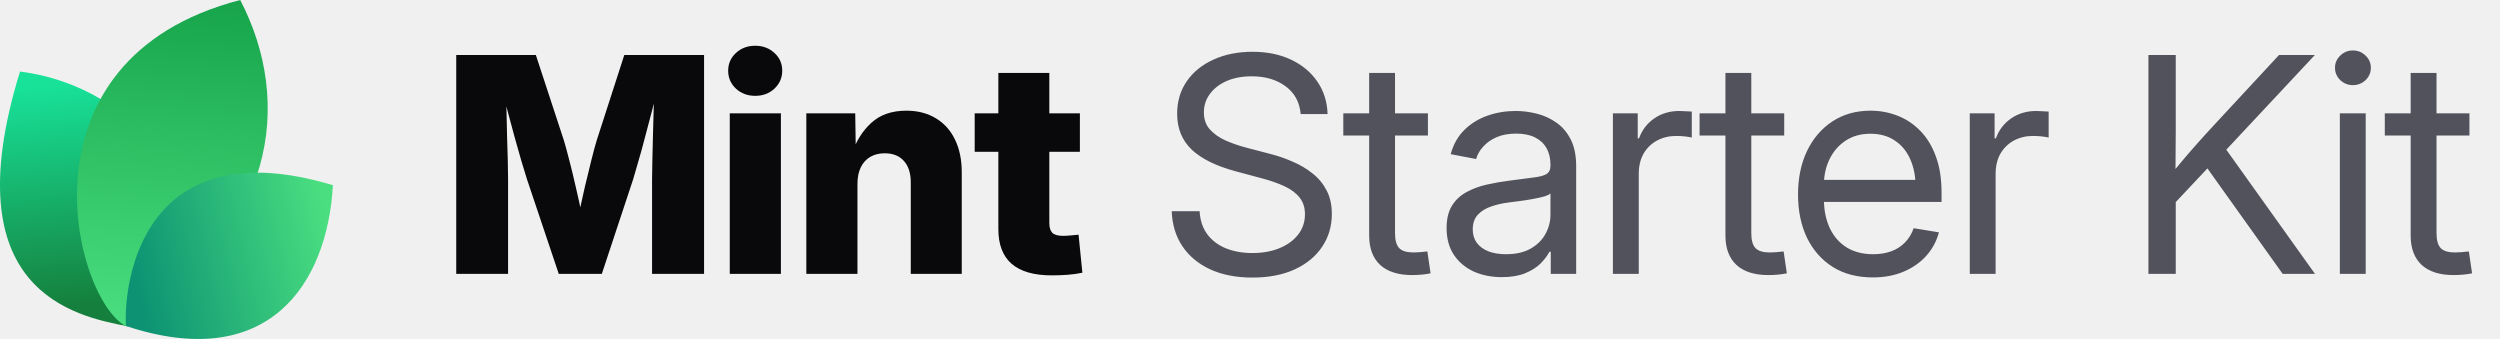
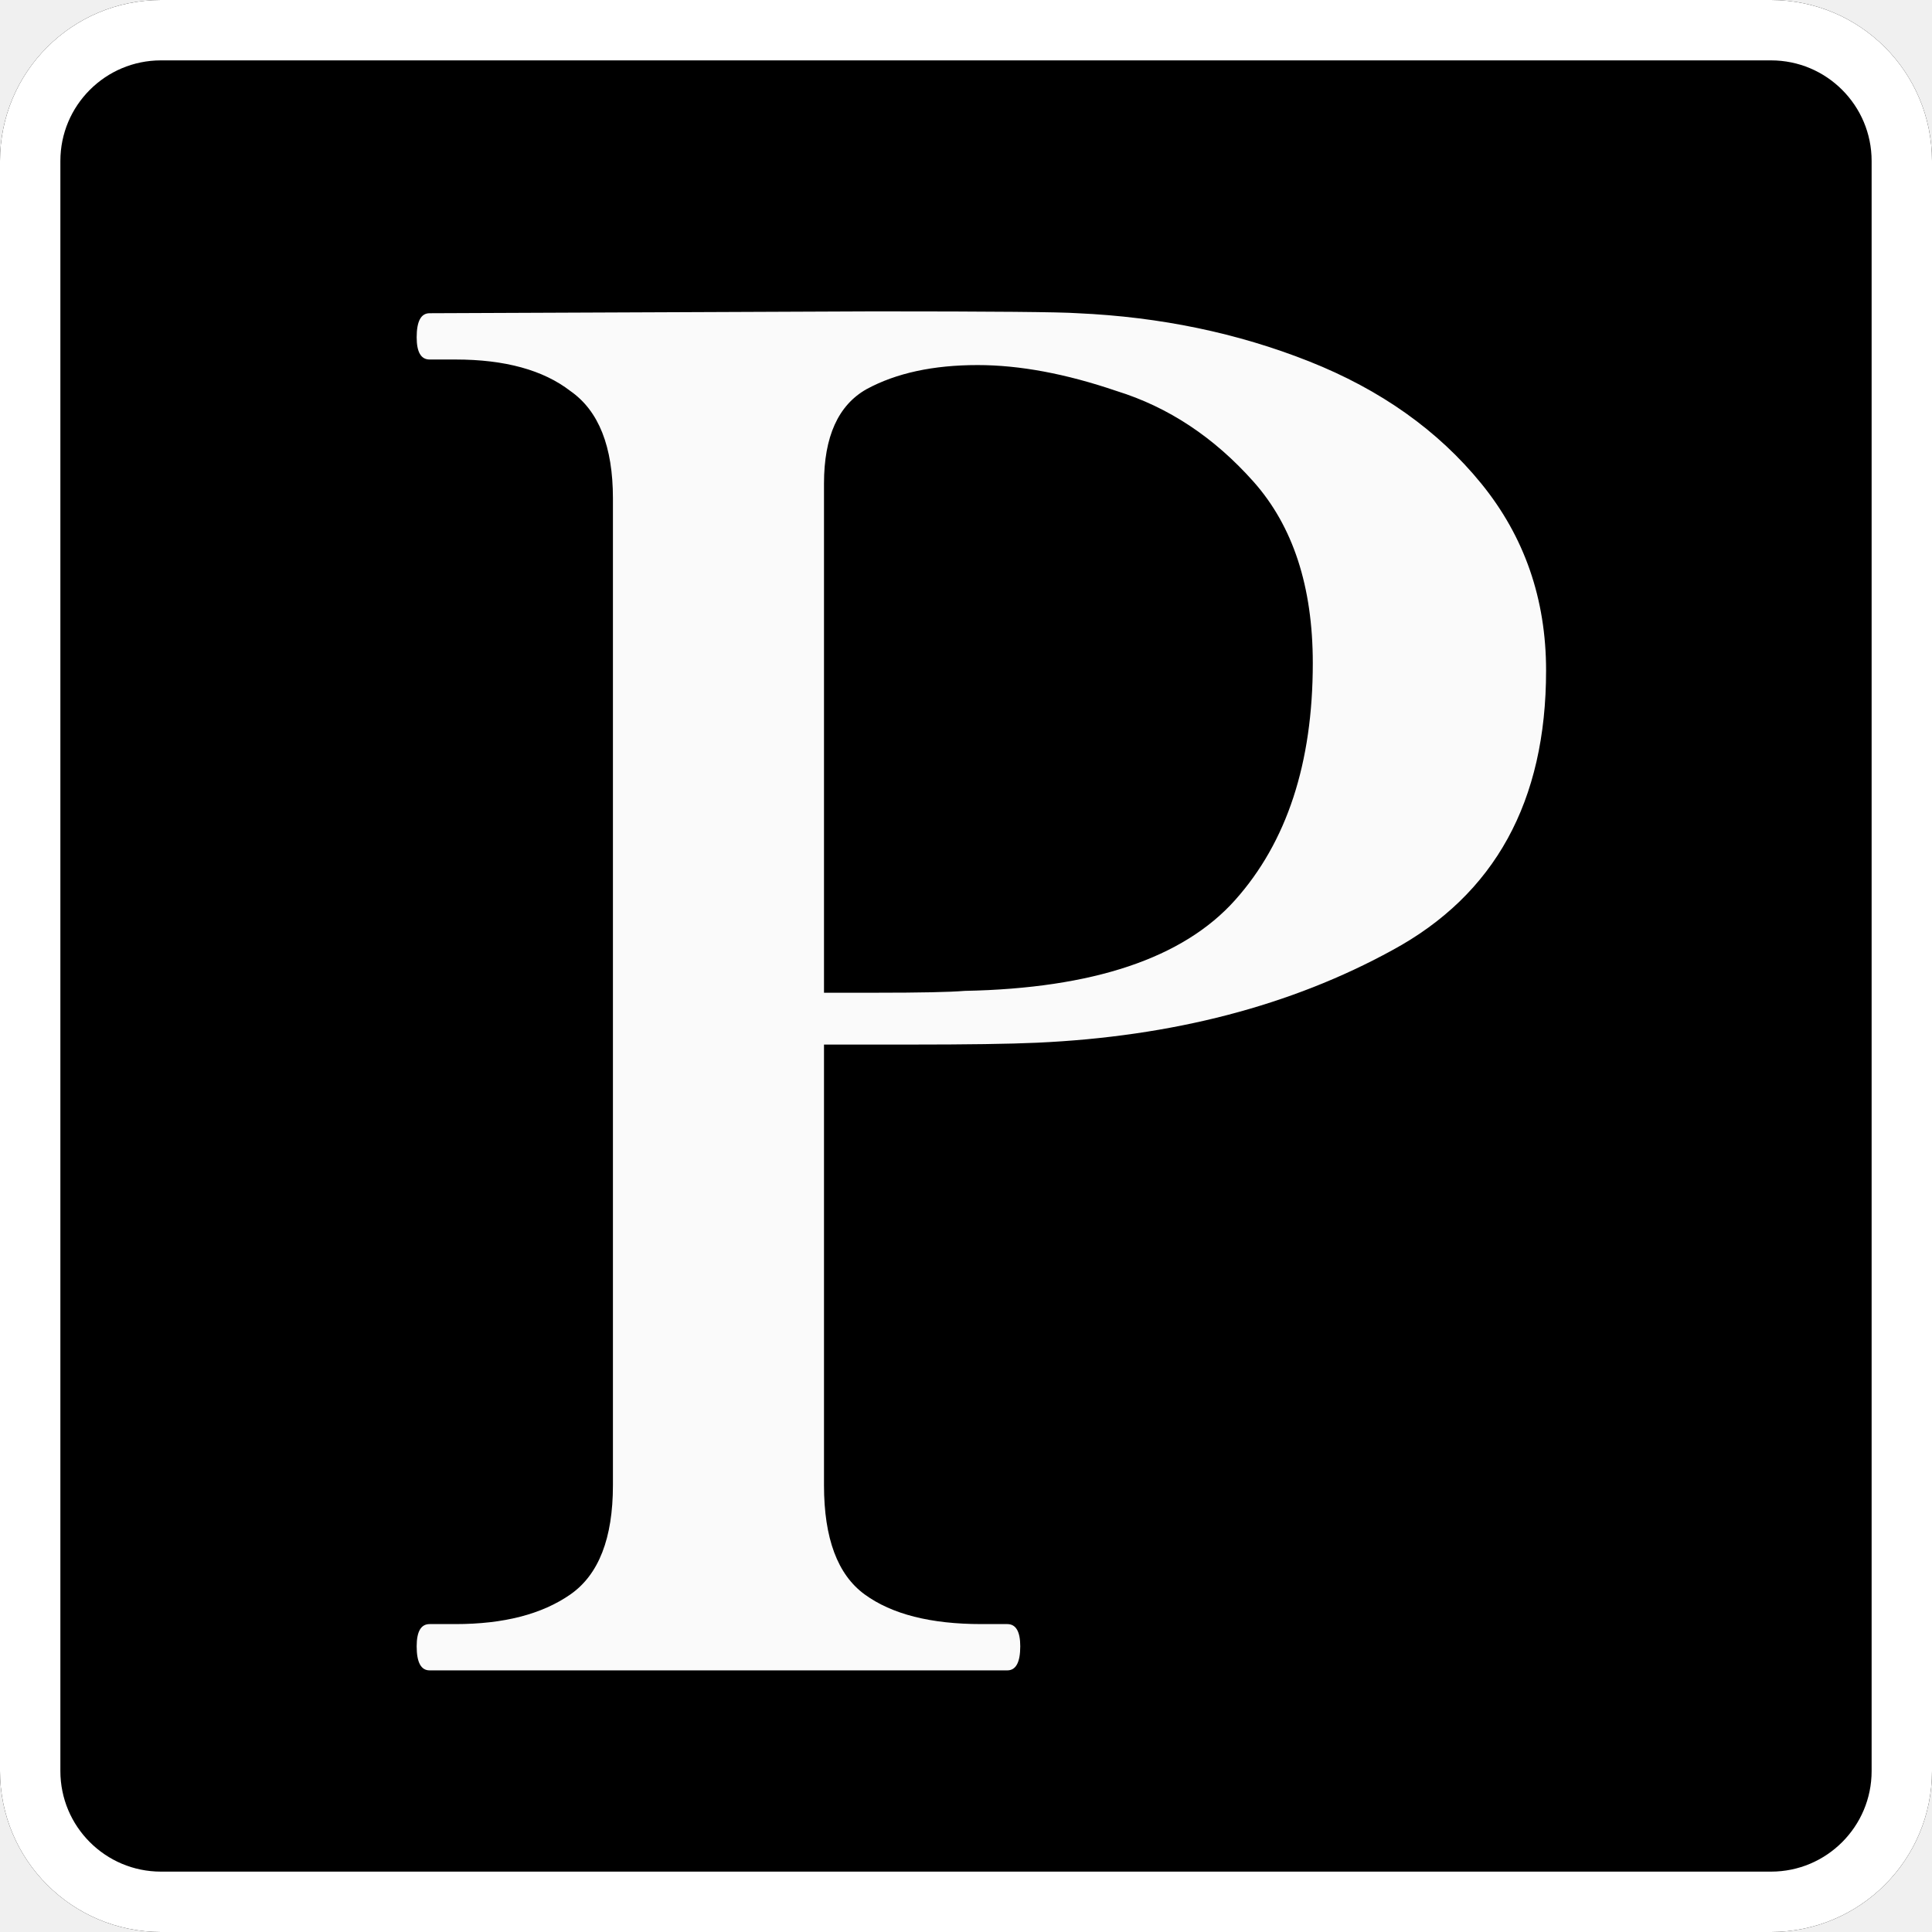
- <svg xmlns="http://www.w3.org/2000/svg" width="177" height="24" viewBox="0 0 177 24" fill="none">
-   <path d="M9.061 23.108C5.268 22.377 -3.391 20.627 1.417 5.064C9.634 6.099 16.973 14.064 9.061 23.108Z" fill="url(#paint0_linear_17557_2020)" />
-   <path d="M8.919 23.094C5.276 21.222 0.784 4.209 17.007 0C20.757 7.193 19.621 16.545 8.919 23.094Z" fill="url(#paint1_linear_17557_2020)" />
-   <path d="M8.914 23.079C8.735 19.882 10.159 9.085 23.57 13.111C23.181 20.123 18.984 26.418 8.914 23.079Z" fill="url(#paint2_linear_17557_2020)" />
-   <path d="M32.301 19.392V3.894H37.938L39.925 9.948C40.036 10.315 40.164 10.787 40.31 11.362C40.462 11.938 40.611 12.552 40.757 13.204C40.91 13.855 41.048 14.483 41.173 15.086C41.305 15.682 41.412 16.192 41.495 16.615H40.695C40.771 16.192 40.871 15.682 40.996 15.086C41.128 14.49 41.267 13.866 41.412 13.214C41.565 12.562 41.714 11.948 41.86 11.373C42.005 10.79 42.133 10.315 42.244 9.948L44.2 3.894H49.848V19.392H46.166V12.704C46.166 12.357 46.173 11.917 46.187 11.383C46.2 10.849 46.214 10.27 46.228 9.646C46.249 9.022 46.266 8.391 46.28 7.753C46.301 7.115 46.311 6.519 46.311 5.964H46.623C46.485 6.561 46.332 7.181 46.166 7.826C45.999 8.471 45.833 9.102 45.666 9.719C45.507 10.336 45.351 10.901 45.198 11.414C45.053 11.928 44.928 12.357 44.824 12.704L42.608 19.392H39.561L37.314 12.704C37.203 12.357 37.072 11.928 36.919 11.414C36.773 10.901 36.614 10.34 36.441 9.729C36.274 9.112 36.104 8.481 35.931 7.836C35.764 7.192 35.608 6.567 35.463 5.964H35.827C35.834 6.512 35.844 7.105 35.858 7.743C35.872 8.374 35.886 9.005 35.9 9.636C35.92 10.26 35.938 10.839 35.952 11.373C35.965 11.907 35.972 12.351 35.972 12.704V19.392H32.301ZM51.668 19.392V8.024H55.288V19.392H51.668ZM53.468 6.786C52.927 6.786 52.473 6.616 52.105 6.276C51.738 5.93 51.554 5.507 51.554 5.007C51.554 4.508 51.738 4.088 52.105 3.749C52.473 3.409 52.927 3.239 53.468 3.239C54.009 3.239 54.463 3.409 54.83 3.749C55.198 4.082 55.382 4.501 55.382 5.007C55.382 5.507 55.198 5.93 54.83 6.276C54.463 6.616 54.009 6.786 53.468 6.786ZM60.708 13.027V19.392H57.088V8.024H60.551L60.593 10.967H60.281C60.593 10.024 61.061 9.268 61.685 8.7C62.309 8.124 63.138 7.836 64.171 7.836C64.975 7.836 65.672 8.017 66.262 8.377C66.851 8.731 67.302 9.234 67.614 9.885C67.933 10.537 68.092 11.307 68.092 12.194V19.392H64.483V12.912C64.483 12.26 64.32 11.754 63.994 11.394C63.675 11.033 63.221 10.853 62.632 10.853C62.25 10.853 61.914 10.936 61.623 11.102C61.332 11.269 61.106 11.515 60.947 11.841C60.787 12.16 60.708 12.555 60.708 13.027ZM76.456 8.024V10.749H69.008V8.024H76.456ZM70.683 5.163H74.292V15.783C74.292 16.102 74.361 16.334 74.5 16.48C74.646 16.625 74.899 16.698 75.259 16.698C75.405 16.698 75.596 16.688 75.831 16.667C76.074 16.646 76.251 16.629 76.362 16.615L76.632 19.309C76.313 19.378 75.963 19.427 75.582 19.455C75.207 19.482 74.836 19.496 74.469 19.496C73.2 19.496 72.25 19.222 71.619 18.674C70.995 18.127 70.683 17.308 70.683 16.22V5.163Z" fill="#09090B" />
-   <path d="M88.667 19.652C87.523 19.652 86.528 19.458 85.682 19.07C84.843 18.681 84.188 18.137 83.716 17.437C83.245 16.736 82.992 15.908 82.957 14.951H84.933C84.968 15.596 85.148 16.14 85.474 16.584C85.8 17.021 86.24 17.354 86.795 17.582C87.35 17.804 87.974 17.915 88.667 17.915C89.388 17.915 90.026 17.801 90.581 17.572C91.143 17.343 91.583 17.024 91.902 16.615C92.228 16.199 92.391 15.717 92.391 15.169C92.391 14.698 92.266 14.306 92.017 13.994C91.767 13.675 91.413 13.408 90.956 13.193C90.498 12.978 89.954 12.787 89.323 12.621L87.502 12.132C86.123 11.765 85.082 11.255 84.382 10.603C83.689 9.944 83.342 9.095 83.342 8.055C83.342 7.174 83.571 6.404 84.028 5.746C84.486 5.087 85.117 4.577 85.921 4.217C86.726 3.849 87.645 3.666 88.678 3.666C89.718 3.666 90.63 3.853 91.413 4.227C92.204 4.602 92.824 5.122 93.275 5.787C93.726 6.446 93.965 7.209 93.993 8.076H92.089C92.013 7.23 91.656 6.574 91.018 6.11C90.387 5.638 89.586 5.403 88.615 5.403C87.95 5.403 87.36 5.513 86.847 5.735C86.341 5.957 85.946 6.262 85.661 6.651C85.377 7.032 85.235 7.469 85.235 7.961C85.235 8.447 85.377 8.849 85.661 9.168C85.946 9.48 86.317 9.74 86.774 9.948C87.232 10.149 87.724 10.319 88.251 10.457L89.884 10.884C90.439 11.023 90.977 11.206 91.496 11.435C92.023 11.657 92.495 11.934 92.911 12.267C93.334 12.593 93.67 12.995 93.92 13.474C94.17 13.945 94.294 14.504 94.294 15.149C94.294 16.015 94.066 16.788 93.608 17.468C93.157 18.148 92.512 18.681 91.673 19.07C90.834 19.458 89.832 19.652 88.667 19.652ZM101.097 8.024V9.594H95.106V8.024H101.097ZM96.937 5.163H98.767V16.521C98.767 17 98.865 17.347 99.059 17.562C99.26 17.77 99.6 17.874 100.078 17.874C100.21 17.874 100.366 17.867 100.546 17.853C100.733 17.832 100.903 17.815 101.056 17.801L101.285 19.351C101.097 19.392 100.886 19.423 100.65 19.444C100.414 19.465 100.189 19.475 99.974 19.475C98.996 19.475 98.244 19.236 97.717 18.758C97.197 18.272 96.937 17.579 96.937 16.677V5.163ZM106.33 19.621C105.595 19.621 104.932 19.489 104.343 19.226C103.754 18.955 103.285 18.564 102.939 18.05C102.592 17.53 102.419 16.896 102.419 16.147C102.419 15.495 102.547 14.965 102.804 14.556C103.06 14.146 103.403 13.828 103.833 13.599C104.263 13.363 104.742 13.186 105.269 13.068C105.796 12.95 106.333 12.857 106.881 12.787C107.574 12.69 108.132 12.617 108.555 12.569C108.978 12.52 109.287 12.441 109.481 12.33C109.675 12.212 109.772 12.014 109.772 11.737V11.654C109.772 11.203 109.679 10.815 109.492 10.489C109.311 10.163 109.041 9.91 108.68 9.729C108.32 9.549 107.872 9.459 107.338 9.459C106.805 9.459 106.34 9.546 105.945 9.719C105.556 9.892 105.241 10.118 104.998 10.395C104.755 10.665 104.593 10.953 104.509 11.258L102.71 10.915C102.897 10.222 103.22 9.65 103.677 9.199C104.135 8.748 104.679 8.412 105.31 8.19C105.941 7.968 106.607 7.857 107.307 7.857C107.8 7.857 108.295 7.92 108.795 8.044C109.301 8.169 109.765 8.381 110.188 8.679C110.611 8.97 110.951 9.369 111.208 9.875C111.464 10.374 111.593 11.005 111.593 11.768V19.392H109.793V17.822H109.7C109.568 18.085 109.363 18.359 109.086 18.643C108.809 18.921 108.444 19.153 107.994 19.34C107.543 19.527 106.988 19.621 106.33 19.621ZM106.621 17.998C107.321 17.998 107.904 17.867 108.368 17.603C108.84 17.333 109.19 16.986 109.419 16.563C109.654 16.133 109.772 15.682 109.772 15.211V13.692C109.703 13.769 109.554 13.841 109.325 13.911C109.096 13.973 108.829 14.032 108.524 14.088C108.226 14.143 107.921 14.192 107.609 14.233C107.304 14.275 107.033 14.309 106.798 14.337C106.354 14.393 105.938 14.49 105.549 14.628C105.168 14.76 104.86 14.954 104.624 15.211C104.388 15.467 104.27 15.811 104.27 16.241C104.27 16.615 104.367 16.934 104.561 17.198C104.762 17.461 105.04 17.662 105.393 17.801C105.747 17.933 106.156 17.998 106.621 17.998ZM114.193 19.392V8.024H115.951V9.792H116.045C116.253 9.209 116.61 8.741 117.116 8.388C117.622 8.034 118.219 7.857 118.905 7.857C119.058 7.857 119.217 7.864 119.384 7.878C119.55 7.885 119.682 7.892 119.779 7.899V9.74C119.716 9.719 119.578 9.695 119.363 9.667C119.155 9.639 118.922 9.625 118.666 9.625C118.174 9.625 117.726 9.733 117.324 9.948C116.922 10.163 116.603 10.471 116.367 10.874C116.138 11.276 116.024 11.758 116.024 12.319V19.392H114.193ZM126.322 8.024V9.594H120.33V8.024H126.322ZM122.161 5.163H123.992V16.521C123.992 17 124.089 17.347 124.283 17.562C124.484 17.77 124.824 17.874 125.302 17.874C125.434 17.874 125.59 17.867 125.77 17.853C125.958 17.832 126.127 17.815 126.28 17.801L126.509 19.351C126.322 19.392 126.11 19.423 125.874 19.444C125.639 19.465 125.413 19.475 125.198 19.475C124.221 19.475 123.468 19.236 122.941 18.758C122.421 18.272 122.161 17.579 122.161 16.677V5.163ZM132.604 19.642C131.502 19.642 130.555 19.396 129.765 18.903C128.974 18.404 128.364 17.714 127.934 16.834C127.511 15.946 127.3 14.927 127.3 13.775C127.3 12.611 127.511 11.584 127.934 10.697C128.364 9.802 128.964 9.102 129.734 8.596C130.51 8.089 131.408 7.836 132.428 7.836C133.1 7.836 133.738 7.954 134.341 8.19C134.952 8.426 135.489 8.783 135.954 9.261C136.425 9.74 136.793 10.343 137.056 11.071C137.327 11.792 137.462 12.645 137.462 13.63V14.296H128.433V12.735H136.463L135.631 13.297C135.631 12.541 135.506 11.876 135.257 11.3C135.007 10.725 134.643 10.277 134.165 9.958C133.686 9.632 133.107 9.469 132.428 9.469C131.748 9.469 131.162 9.632 130.67 9.958C130.177 10.284 129.796 10.725 129.526 11.279C129.262 11.827 129.13 12.441 129.13 13.12V14.046C129.13 14.864 129.273 15.572 129.557 16.168C129.841 16.757 130.243 17.211 130.763 17.53C131.283 17.842 131.901 17.998 132.615 17.998C133.093 17.998 133.523 17.929 133.905 17.79C134.293 17.645 134.619 17.433 134.882 17.156C135.153 16.879 135.354 16.546 135.486 16.157L137.275 16.449C137.108 17.08 136.81 17.634 136.38 18.113C135.95 18.591 135.413 18.966 134.768 19.236C134.123 19.507 133.402 19.642 132.604 19.642ZM139.459 19.392V8.024H141.217V9.792H141.311C141.519 9.209 141.876 8.741 142.382 8.388C142.888 8.034 143.485 7.857 144.171 7.857C144.324 7.857 144.483 7.864 144.649 7.878C144.816 7.885 144.948 7.892 145.045 7.899V9.74C144.982 9.719 144.844 9.695 144.629 9.667C144.421 9.639 144.188 9.625 143.932 9.625C143.439 9.625 142.992 9.733 142.59 9.948C142.188 10.163 141.869 10.471 141.633 10.874C141.404 11.276 141.29 11.758 141.29 12.319V19.392H139.459ZM153.429 14.961V12.715C153.783 12.257 154.136 11.82 154.49 11.404C154.844 10.981 155.204 10.565 155.572 10.156C155.939 9.74 156.314 9.327 156.695 8.918L161.355 3.894H163.893L157.277 10.967H157.184L153.429 14.961ZM152.108 19.392V3.894H154.043V9.241L154.022 12.559L154.043 13.505V19.392H152.108ZM161.615 19.392L155.967 11.477L157.173 9.969L163.903 19.392H161.615ZM165.661 19.392V8.024H167.492V19.392H165.661ZM166.587 6.027C166.24 6.027 165.942 5.909 165.692 5.673C165.443 5.43 165.318 5.139 165.318 4.799C165.318 4.459 165.443 4.172 165.692 3.936C165.942 3.693 166.24 3.572 166.587 3.572C166.934 3.572 167.232 3.693 167.482 3.936C167.731 4.172 167.856 4.459 167.856 4.799C167.856 5.139 167.731 5.43 167.482 5.673C167.232 5.909 166.934 6.027 166.587 6.027ZM174.836 8.024V9.594H168.844V8.024H174.836ZM170.675 5.163H172.506V16.521C172.506 17 172.603 17.347 172.797 17.562C172.998 17.77 173.338 17.874 173.816 17.874C173.948 17.874 174.104 17.867 174.284 17.853C174.472 17.832 174.641 17.815 174.794 17.801L175.023 19.351C174.836 19.392 174.624 19.423 174.388 19.444C174.153 19.465 173.927 19.475 173.712 19.475C172.735 19.475 171.982 19.236 171.455 18.758C170.935 18.272 170.675 17.579 170.675 16.677V5.163Z" fill="#52525C" />
+ <svg xmlns="http://www.w3.org/2000/svg" width="48" height="48" viewBox="0 0 48 48" fill="none">
+   <g clip-path="url(#clip0_6287_585)">
+     <rect width="48" height="48" rx="4" fill="black" />
+     <path d="M26.774 7.782C28.828 7.874 30.745 8.273 32.524 8.978C34.302 9.683 35.728 10.695 36.802 12.014C37.875 13.333 38.412 14.881 38.412 16.66C38.412 19.911 37.139 22.226 34.594 23.606C32.079 24.986 29.135 25.753 25.762 25.906C25.087 25.937 24.029 25.952 22.588 25.952H20.472V36.9C20.472 38.219 20.809 39.123 21.484 39.614C22.158 40.105 23.124 40.35 24.382 40.35H25.026C25.24 40.35 25.348 40.534 25.348 40.902C25.348 41.301 25.24 41.5 25.026 41.5H10.674C10.459 41.5 10.352 41.301 10.352 40.902C10.352 40.534 10.459 40.35 10.674 40.35H11.318C12.514 40.35 13.464 40.105 14.17 39.614C14.875 39.123 15.228 38.219 15.228 36.9V12.382C15.228 11.094 14.875 10.205 14.17 9.714C13.495 9.193 12.544 8.932 11.318 8.932H10.674C10.459 8.932 10.352 8.748 10.352 8.38C10.352 7.981 10.459 7.782 10.674 7.782L21.714 7.736C24.658 7.736 26.344 7.751 26.774 7.782ZM23.968 24.618C27.157 24.557 29.396 23.805 30.684 22.364C31.972 20.923 32.616 18.96 32.616 16.476C32.616 14.575 32.125 13.072 31.144 11.968C30.162 10.864 29.028 10.113 27.74 9.714C26.482 9.285 25.332 9.07 24.29 9.07C23.186 9.07 22.266 9.269 21.53 9.668C20.824 10.067 20.472 10.849 20.472 12.014V24.664H21.76C22.864 24.664 23.6 24.649 23.968 24.618Z" fill="#FAFAFA" />
+   </g>
+   <rect x="0.75" y="0.75" width="46.5" height="46.5" rx="3.25" stroke="white" stroke-width="1.5" />
  <defs>
-     <linearGradient id="paint0_linear_17557_2020" x1="3.776" y1="5.916" x2="5.232" y2="21.559" gradientUnits="userSpaceOnUse">
-       <stop stop-color="#18E299" />
-       <stop offset="1" stop-color="#15803D" />
-     </linearGradient>
-     <linearGradient id="paint1_linear_17557_2020" x1="12.171" y1="-0.718" x2="10.19" y2="22.983" gradientUnits="userSpaceOnUse">
-       <stop stop-color="#16A34A" />
-       <stop offset="1" stop-color="#4ADE80" />
-     </linearGradient>
-     <linearGradient id="paint2_linear_17557_2020" x1="23.133" y1="15.353" x2="9.338" y2="18.52" gradientUnits="userSpaceOnUse">
-       <stop stop-color="#4ADE80" />
-       <stop offset="1" stop-color="#0D9373" />
-     </linearGradient>
+     <clipPath id="clip0_6287_585">
+       <rect width="48" height="48" rx="4" fill="white" />
+     </clipPath>
  </defs>
</svg>
